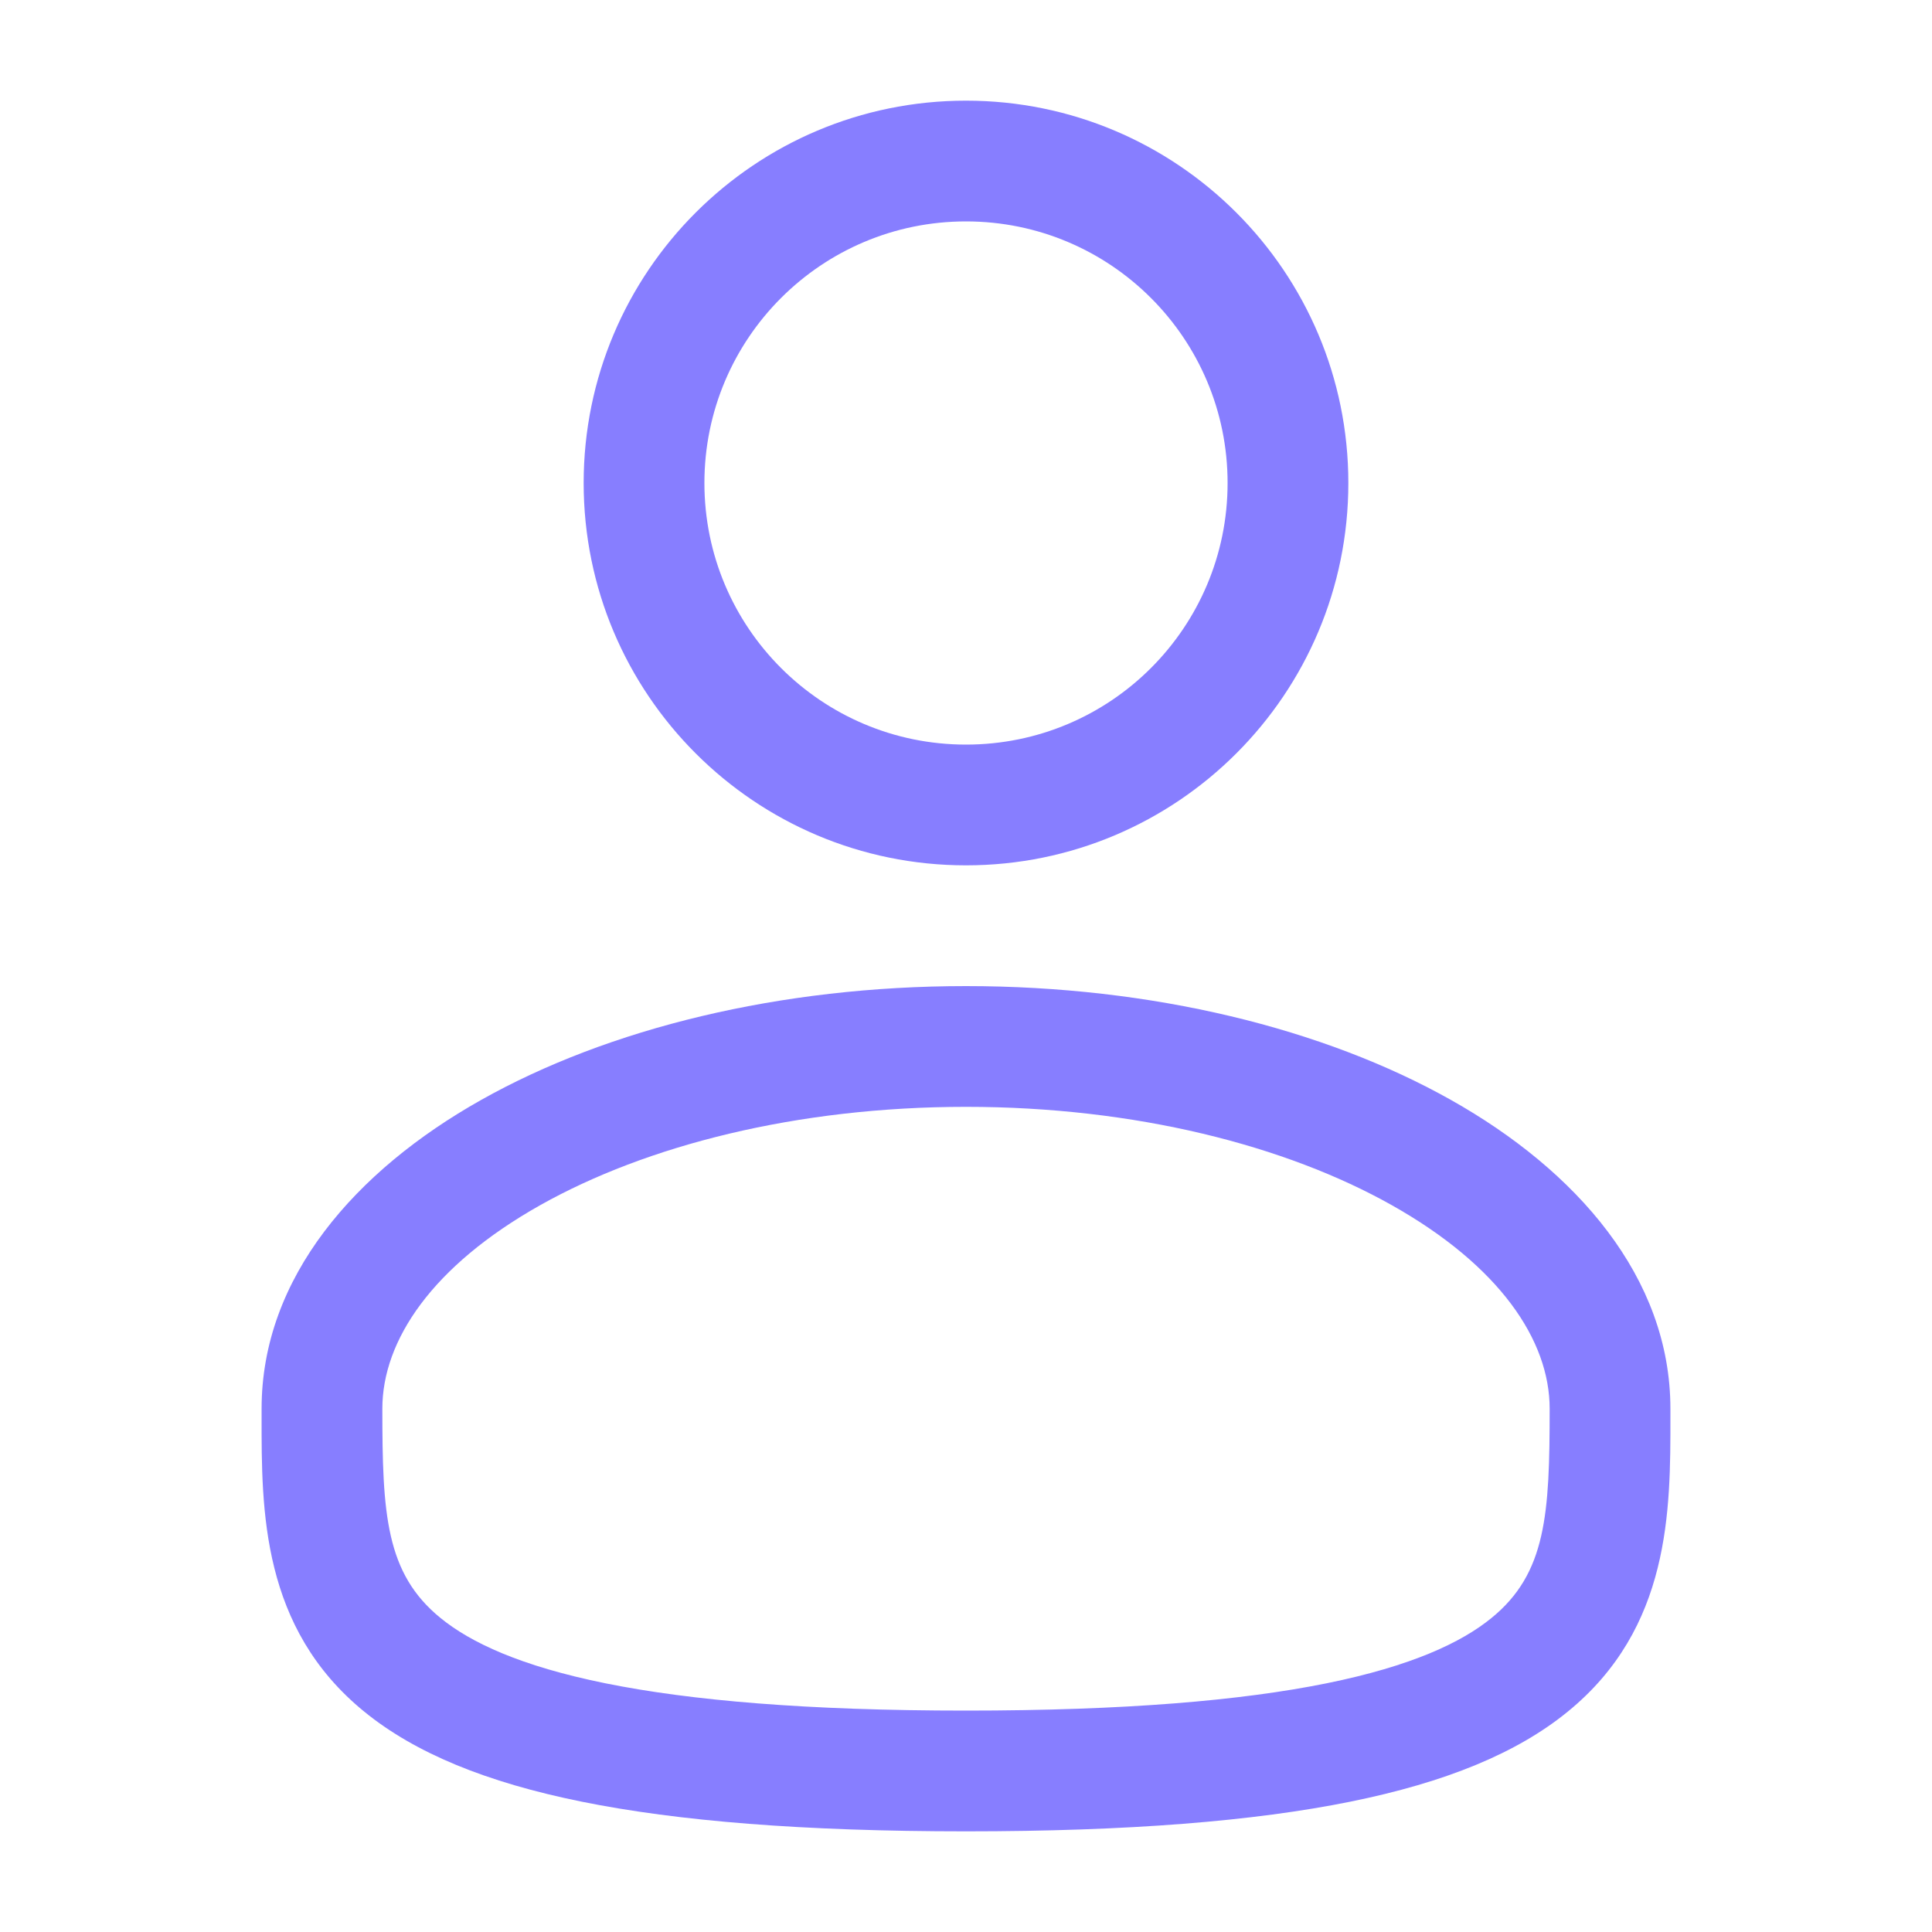
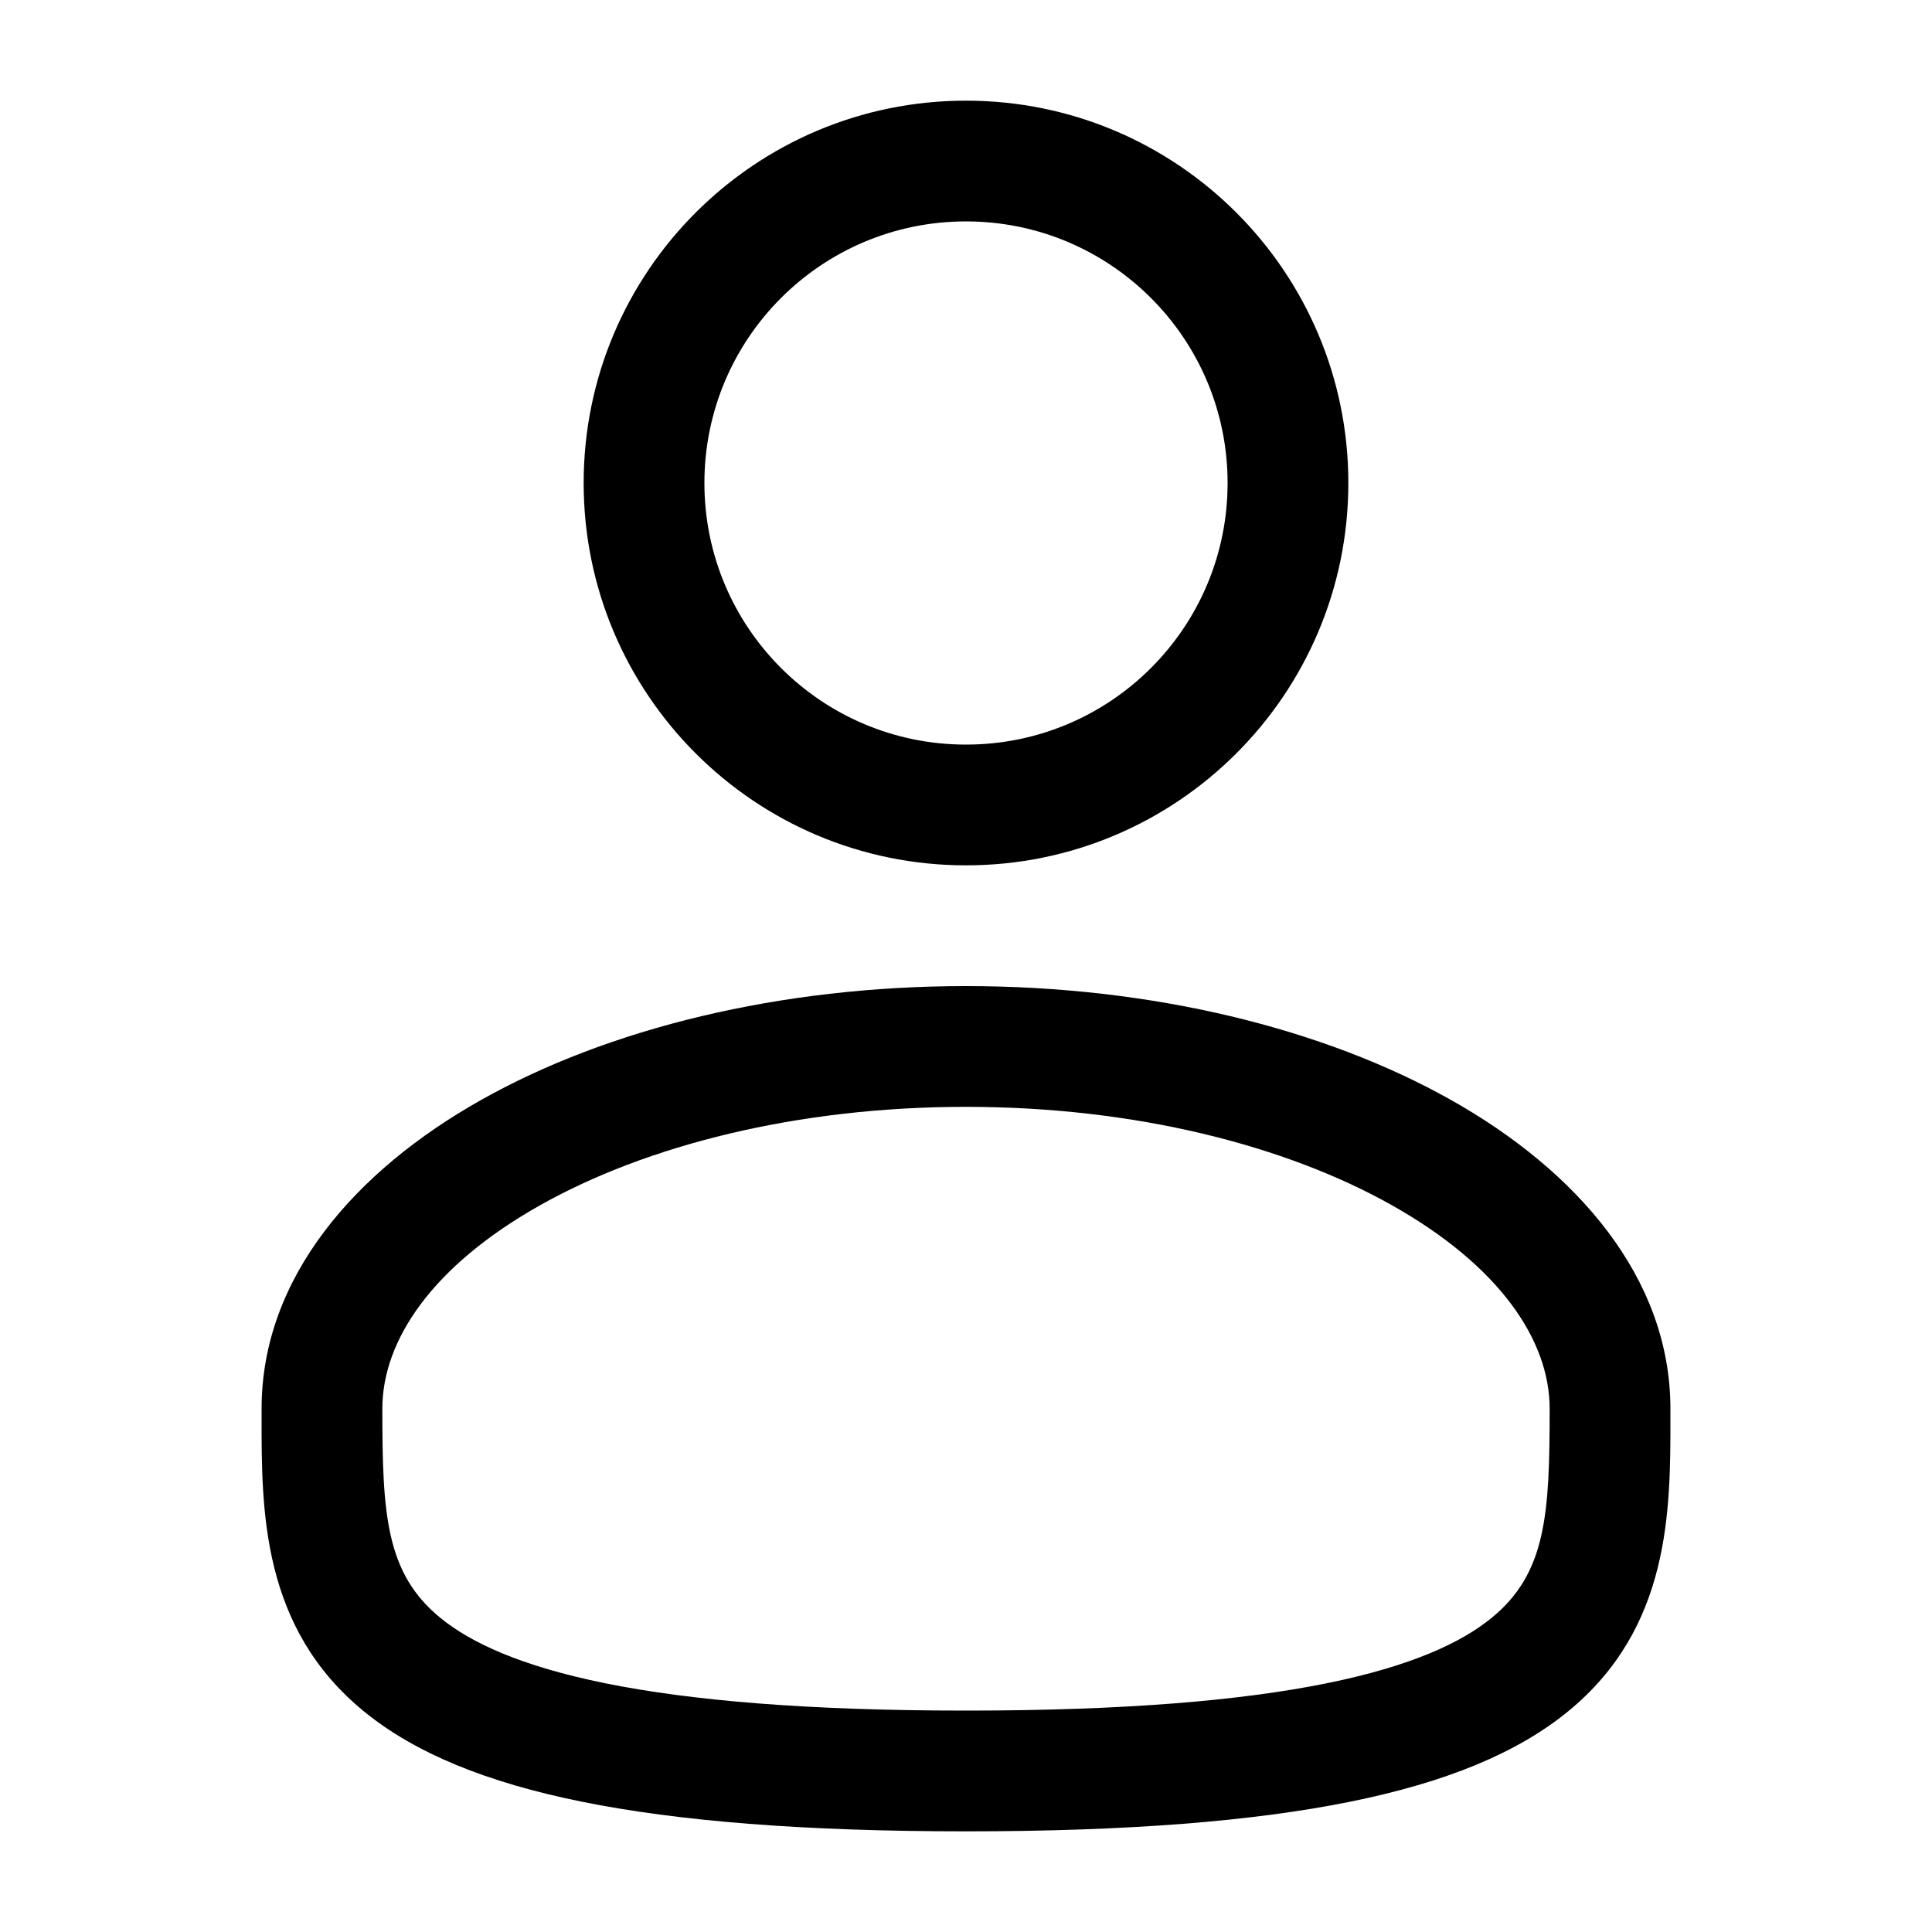
<svg xmlns="http://www.w3.org/2000/svg" width="20" height="20" viewBox="0 0 20 20" fill="none">
-   <path fill-rule="evenodd" clip-rule="evenodd" d="M10 1.042C7.814 1.042 6.042 2.814 6.042 5C6.042 7.186 7.814 8.958 10 8.958C12.186 8.958 13.958 7.186 13.958 5C13.958 2.814 12.186 1.042 10 1.042ZM7.292 5C7.292 3.504 8.504 2.292 10 2.292C11.496 2.292 12.708 3.504 12.708 5C12.708 6.496 11.496 7.708 10 7.708C8.504 7.708 7.292 6.496 7.292 5Z" fill="#877EFF" />
-   <path fill-rule="evenodd" clip-rule="evenodd" d="M10 10.208C8.072 10.208 6.296 10.646 4.98 11.387C3.683 12.116 2.708 13.222 2.708 14.583L2.708 14.668C2.707 15.636 2.706 16.852 3.772 17.72C4.297 18.147 5.03 18.45 6.022 18.651C7.016 18.852 8.312 18.958 10 18.958C11.688 18.958 12.984 18.852 13.978 18.651C14.97 18.45 15.704 18.147 16.228 17.72C17.294 16.852 17.293 15.636 17.292 14.668L17.292 14.583C17.292 13.222 16.317 12.116 15.021 11.387C13.704 10.646 11.928 10.208 10 10.208ZM3.958 14.583C3.958 13.874 4.476 13.104 5.592 12.476C6.689 11.859 8.246 11.458 10 11.458C11.754 11.458 13.311 11.859 14.408 12.476C15.524 13.104 16.042 13.874 16.042 14.583C16.042 15.673 16.008 16.287 15.439 16.75C15.13 17.002 14.614 17.247 13.73 17.426C12.849 17.604 11.645 17.708 10 17.708C8.355 17.708 7.151 17.604 6.27 17.426C5.386 17.247 4.87 17.002 4.561 16.75C3.992 16.287 3.958 15.673 3.958 14.583Z" fill="#877EFF" />
+   <path fill-rule="evenodd" clip-rule="evenodd" d="M10 1.042C7.814 1.042 6.042 2.814 6.042 5C6.042 7.186 7.814 8.958 10 8.958C12.186 8.958 13.958 7.186 13.958 5C13.958 2.814 12.186 1.042 10 1.042ZM7.292 5C7.292 3.504 8.504 2.292 10 2.292C11.496 2.292 12.708 3.504 12.708 5C12.708 6.496 11.496 7.708 10 7.708C8.504 7.708 7.292 6.496 7.292 5Z" fill="#000" />
+   <path fill-rule="evenodd" clip-rule="evenodd" d="M10 10.208C8.072 10.208 6.296 10.646 4.98 11.387C3.683 12.116 2.708 13.222 2.708 14.583L2.708 14.668C2.707 15.636 2.706 16.852 3.772 17.72C4.297 18.147 5.03 18.45 6.022 18.651C7.016 18.852 8.312 18.958 10 18.958C11.688 18.958 12.984 18.852 13.978 18.651C14.97 18.45 15.704 18.147 16.228 17.72C17.294 16.852 17.293 15.636 17.292 14.668L17.292 14.583C17.292 13.222 16.317 12.116 15.021 11.387C13.704 10.646 11.928 10.208 10 10.208ZM3.958 14.583C3.958 13.874 4.476 13.104 5.592 12.476C6.689 11.859 8.246 11.458 10 11.458C11.754 11.458 13.311 11.859 14.408 12.476C15.524 13.104 16.042 13.874 16.042 14.583C16.042 15.673 16.008 16.287 15.439 16.75C15.13 17.002 14.614 17.247 13.73 17.426C12.849 17.604 11.645 17.708 10 17.708C8.355 17.708 7.151 17.604 6.27 17.426C5.386 17.247 4.87 17.002 4.561 16.75C3.992 16.287 3.958 15.673 3.958 14.583Z" fill="#000" />
</svg>
